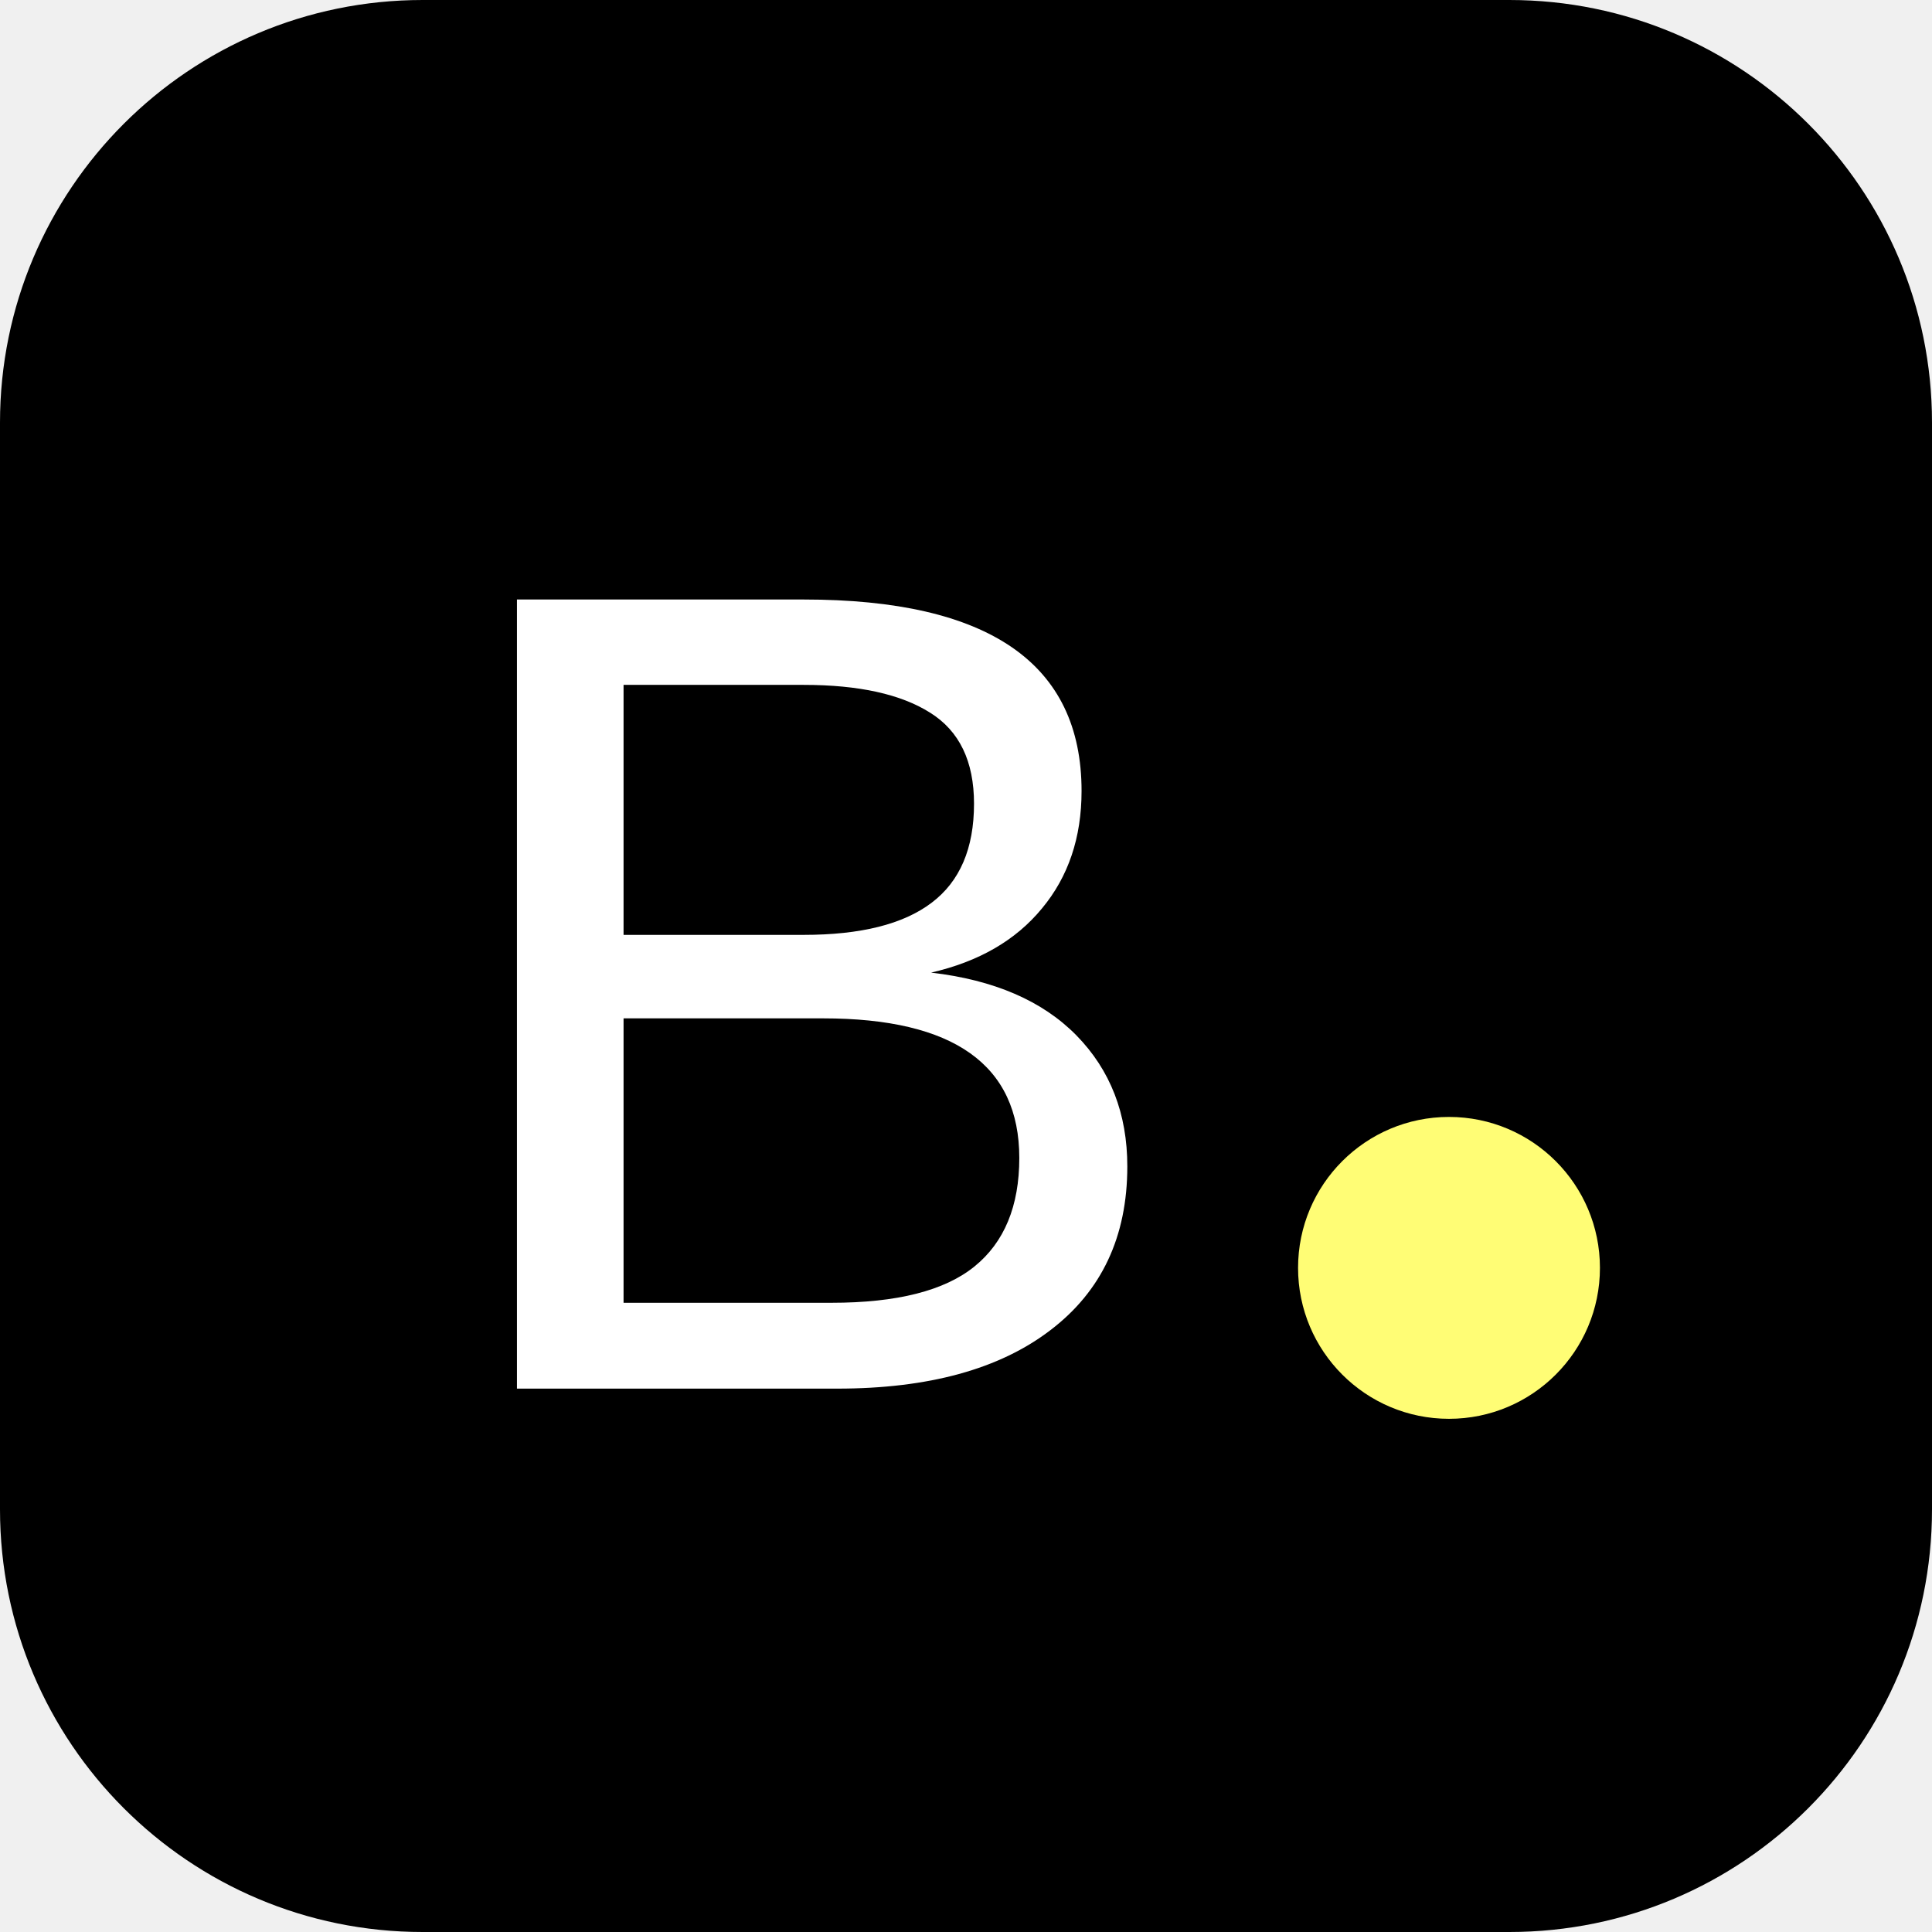
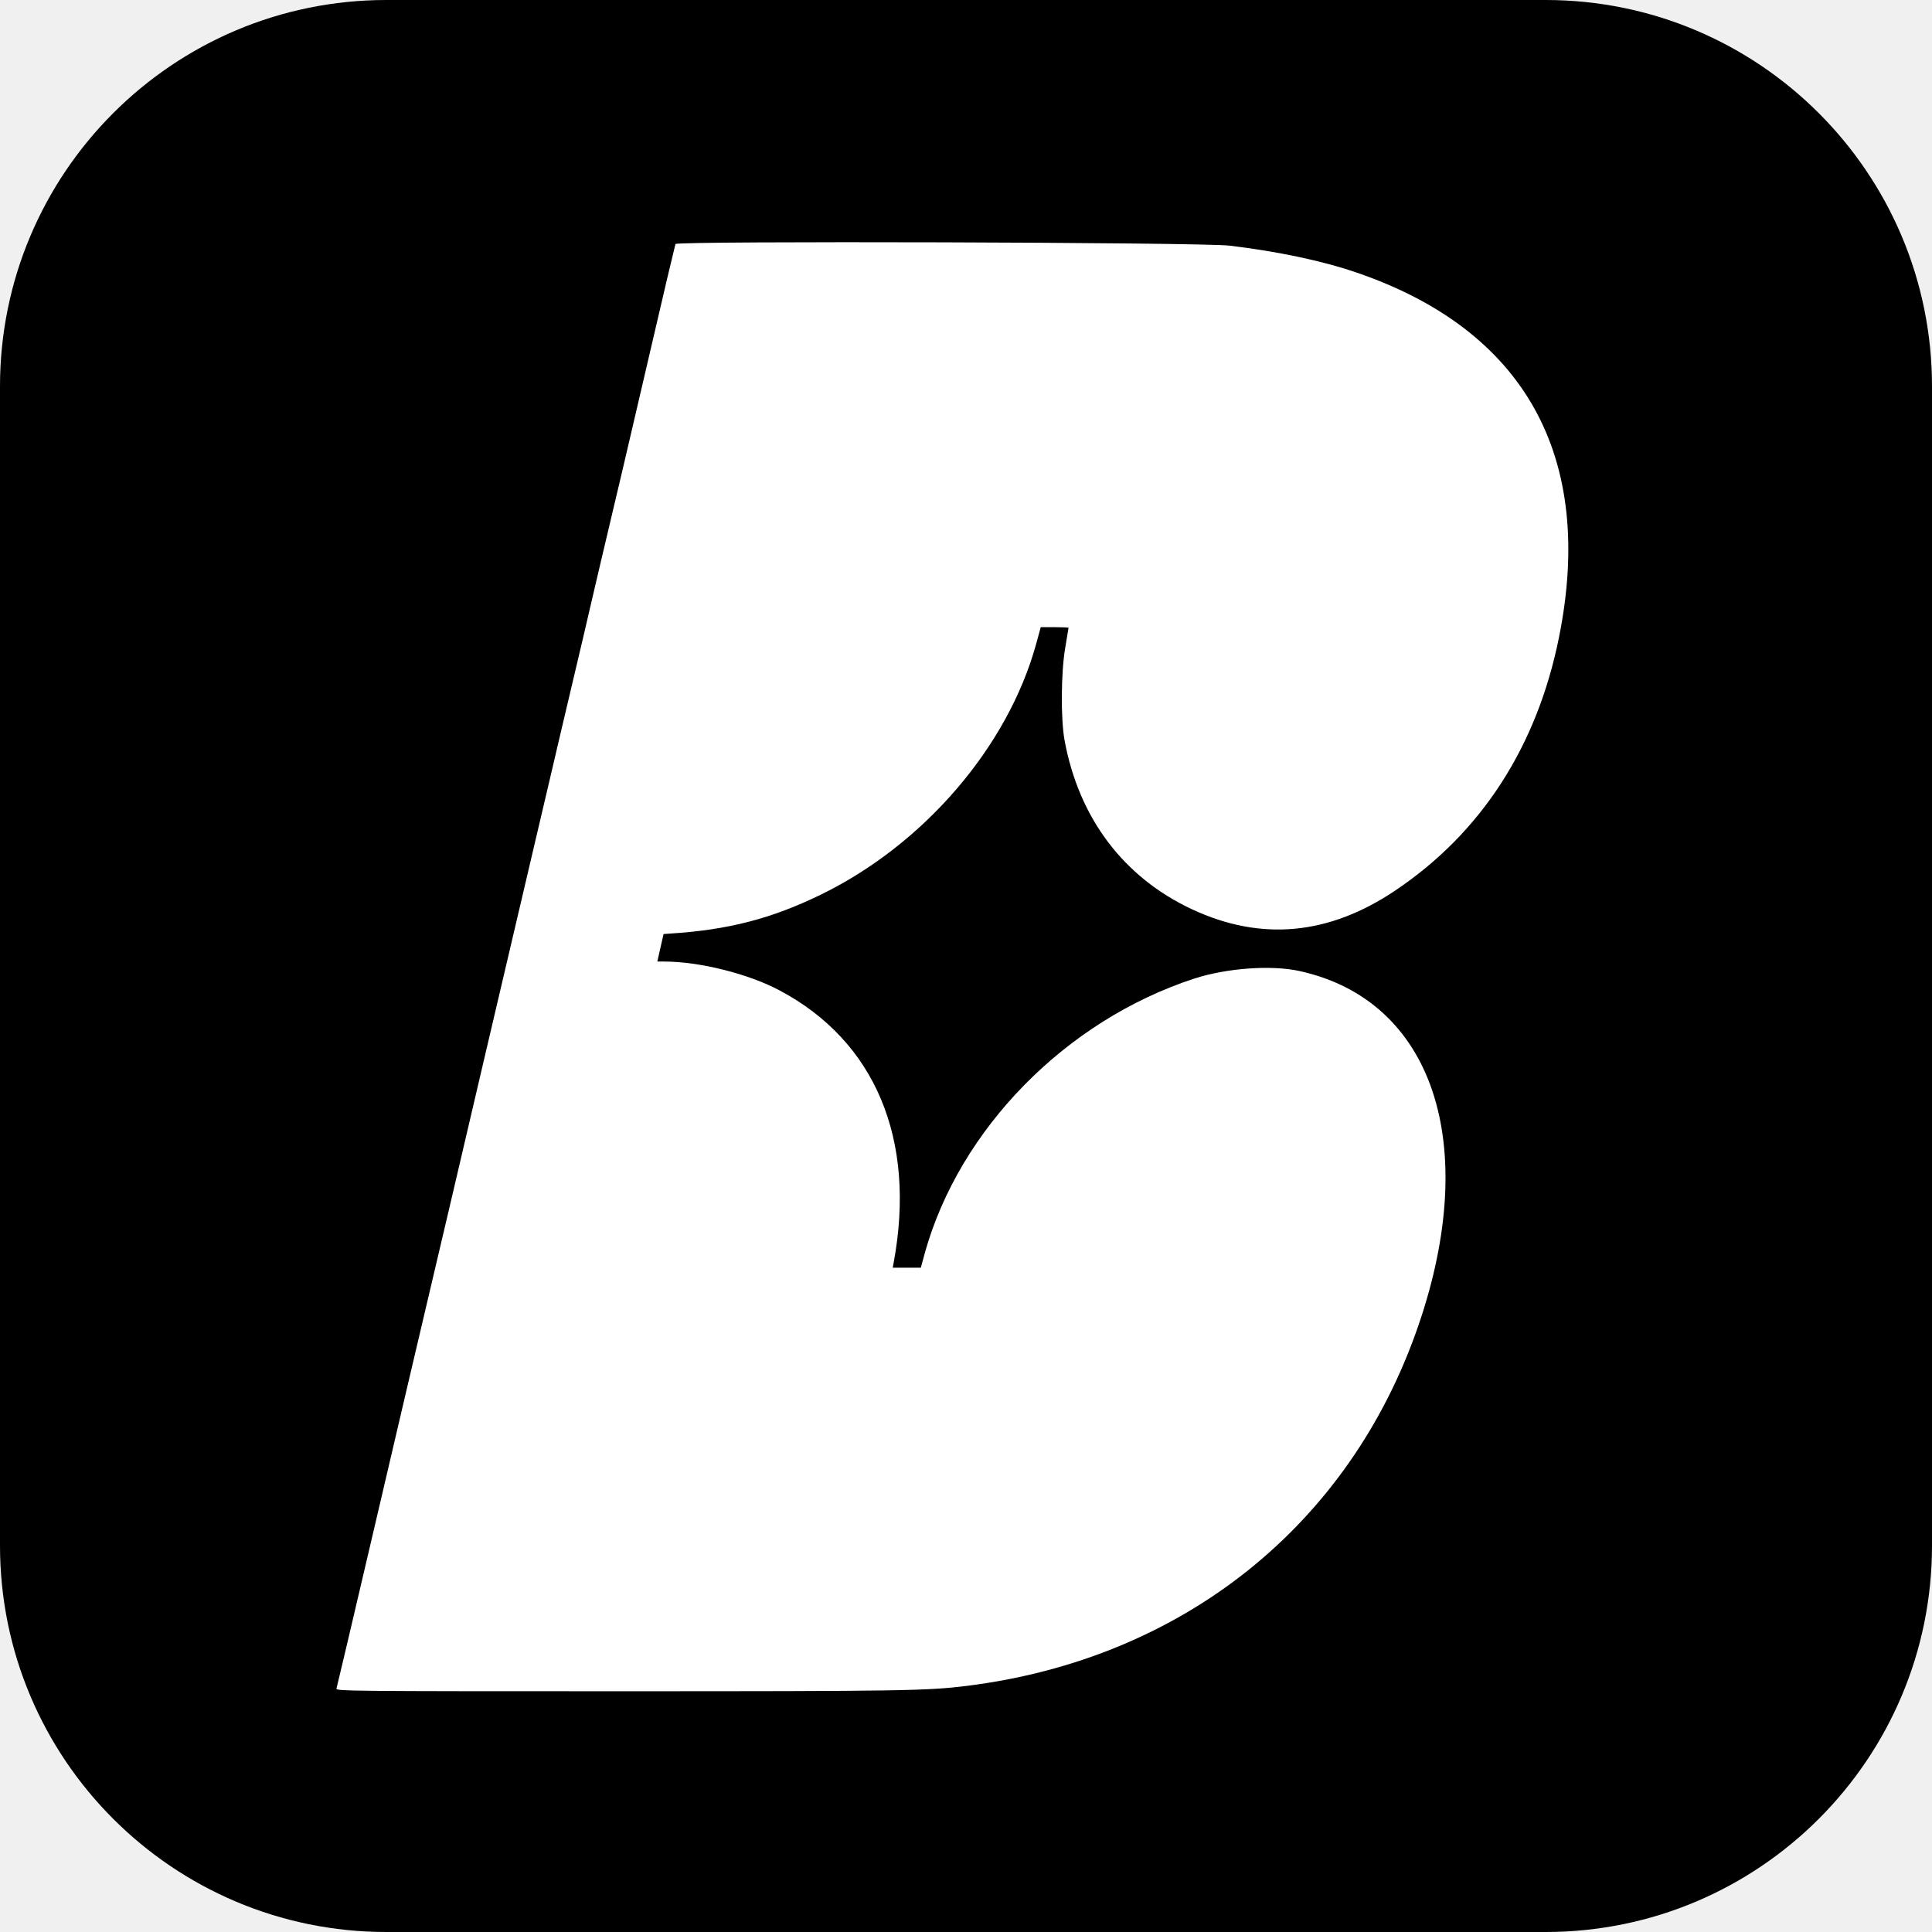
- <svg xmlns="http://www.w3.org/2000/svg" viewBox="0 0 64 64">
-   <rect width="64" height="64" rx="14" fill="#000000" />
-   <text x="14" y="46" font-family="Arial, sans-serif" font-weight="500" font-size="38" fill="#ffffff">B</text>
-   <circle cx="48" cy="42" r="5" fill="#fffd75" />
+ <svg xmlns="http://www.w3.org/2000/svg" viewBox="359 355 1300 1300">
+   <rect x="359" y="355" width="1300" height="1300" rx="260" fill="#000" />
+   <path fill="#fff" d="M 813.5 519.2 C 813.3 519.9, 810.8 530.4, 807.9 542.5 C 794.2 601.4, 790.9 615.5, 778.4 669 C 770.9 700.6, 764.2 729.2, 763.4 732.5 C 761.3 741.6, 757.6 757.0, 751.5 783.5 C 748.4 796.7, 741.6 825.5, 736.4 847.5 C 731.3 869.5, 723.6 902.1, 719.4 920 C 701.9 994.8, 692.7 1033.9, 690.9 1041.5 C 689.9 1045.9, 686.5 1060.3, 683.4 1073.5 C 675.9 1106.0, 647.6 1226.4, 643.9 1242 C 642.3 1248.8, 637.2 1270.7, 632.5 1290.5 C 627.9 1310.3, 619.1 1347.6, 613.1 1373.5 C 607.0 1399.3, 598.4 1436.0, 594.0 1455 C 589.5 1473.9, 585.7 1490.2, 585.4 1491.2 C 584.8 1492.9, 594.4 1493, 775.8 1493 C 966.7 1493, 982.8 1492.7, 1009.5 1489.4 C 1154.6 1471.3, 1267.2 1381.5, 1313.4 1246.9 C 1355.5 1124.6, 1323.1 1028.1, 1233.5 1008.4 C 1214.4 1004.2, 1184.3 1006.4, 1162.5 1013.5 C 1076.0 1041.8, 1004.6 1114.7, 981.3 1198.1 L 978.6 1208 969.1 1208 L 959.7 1208 960.4 1204.2 C 975.6 1121.7, 947.9 1055.6, 883.7 1021.5 C 862.6 1010.2, 829.6 1002, 805.9 1002 L 801.3 1002 803.4 992.7 L 805.5 983.5 809.5 983.2 C 848.7 980.8, 878.1 973.2, 911.5 956.9 C 980.8 923.1, 1037.2 857.4, 1056.2 788.3 L 1059.3 777 1068.6 777 C 1073.8 777, 1078 777.2, 1078 777.4 C 1078 777.7, 1077.0 783.7, 1075.8 790.7 C 1072.9 807.5, 1072.7 838.5, 1075.3 853 C 1084.9 905.5, 1115.1 945.4, 1161.2 966.9 C 1207.6 988.5, 1253.2 984.3, 1298.0 954.1 C 1355.7 915.3, 1393.2 857.4, 1408.0 783.9 C 1432.5 662.4, 1385.1 577.0, 1271.5 538.3 C 1248.8 530.5, 1218.8 524.2, 1186.5 520.3 C 1167.7 518.0, 814.2 517.0, 813.5 519.2" />
</svg>
